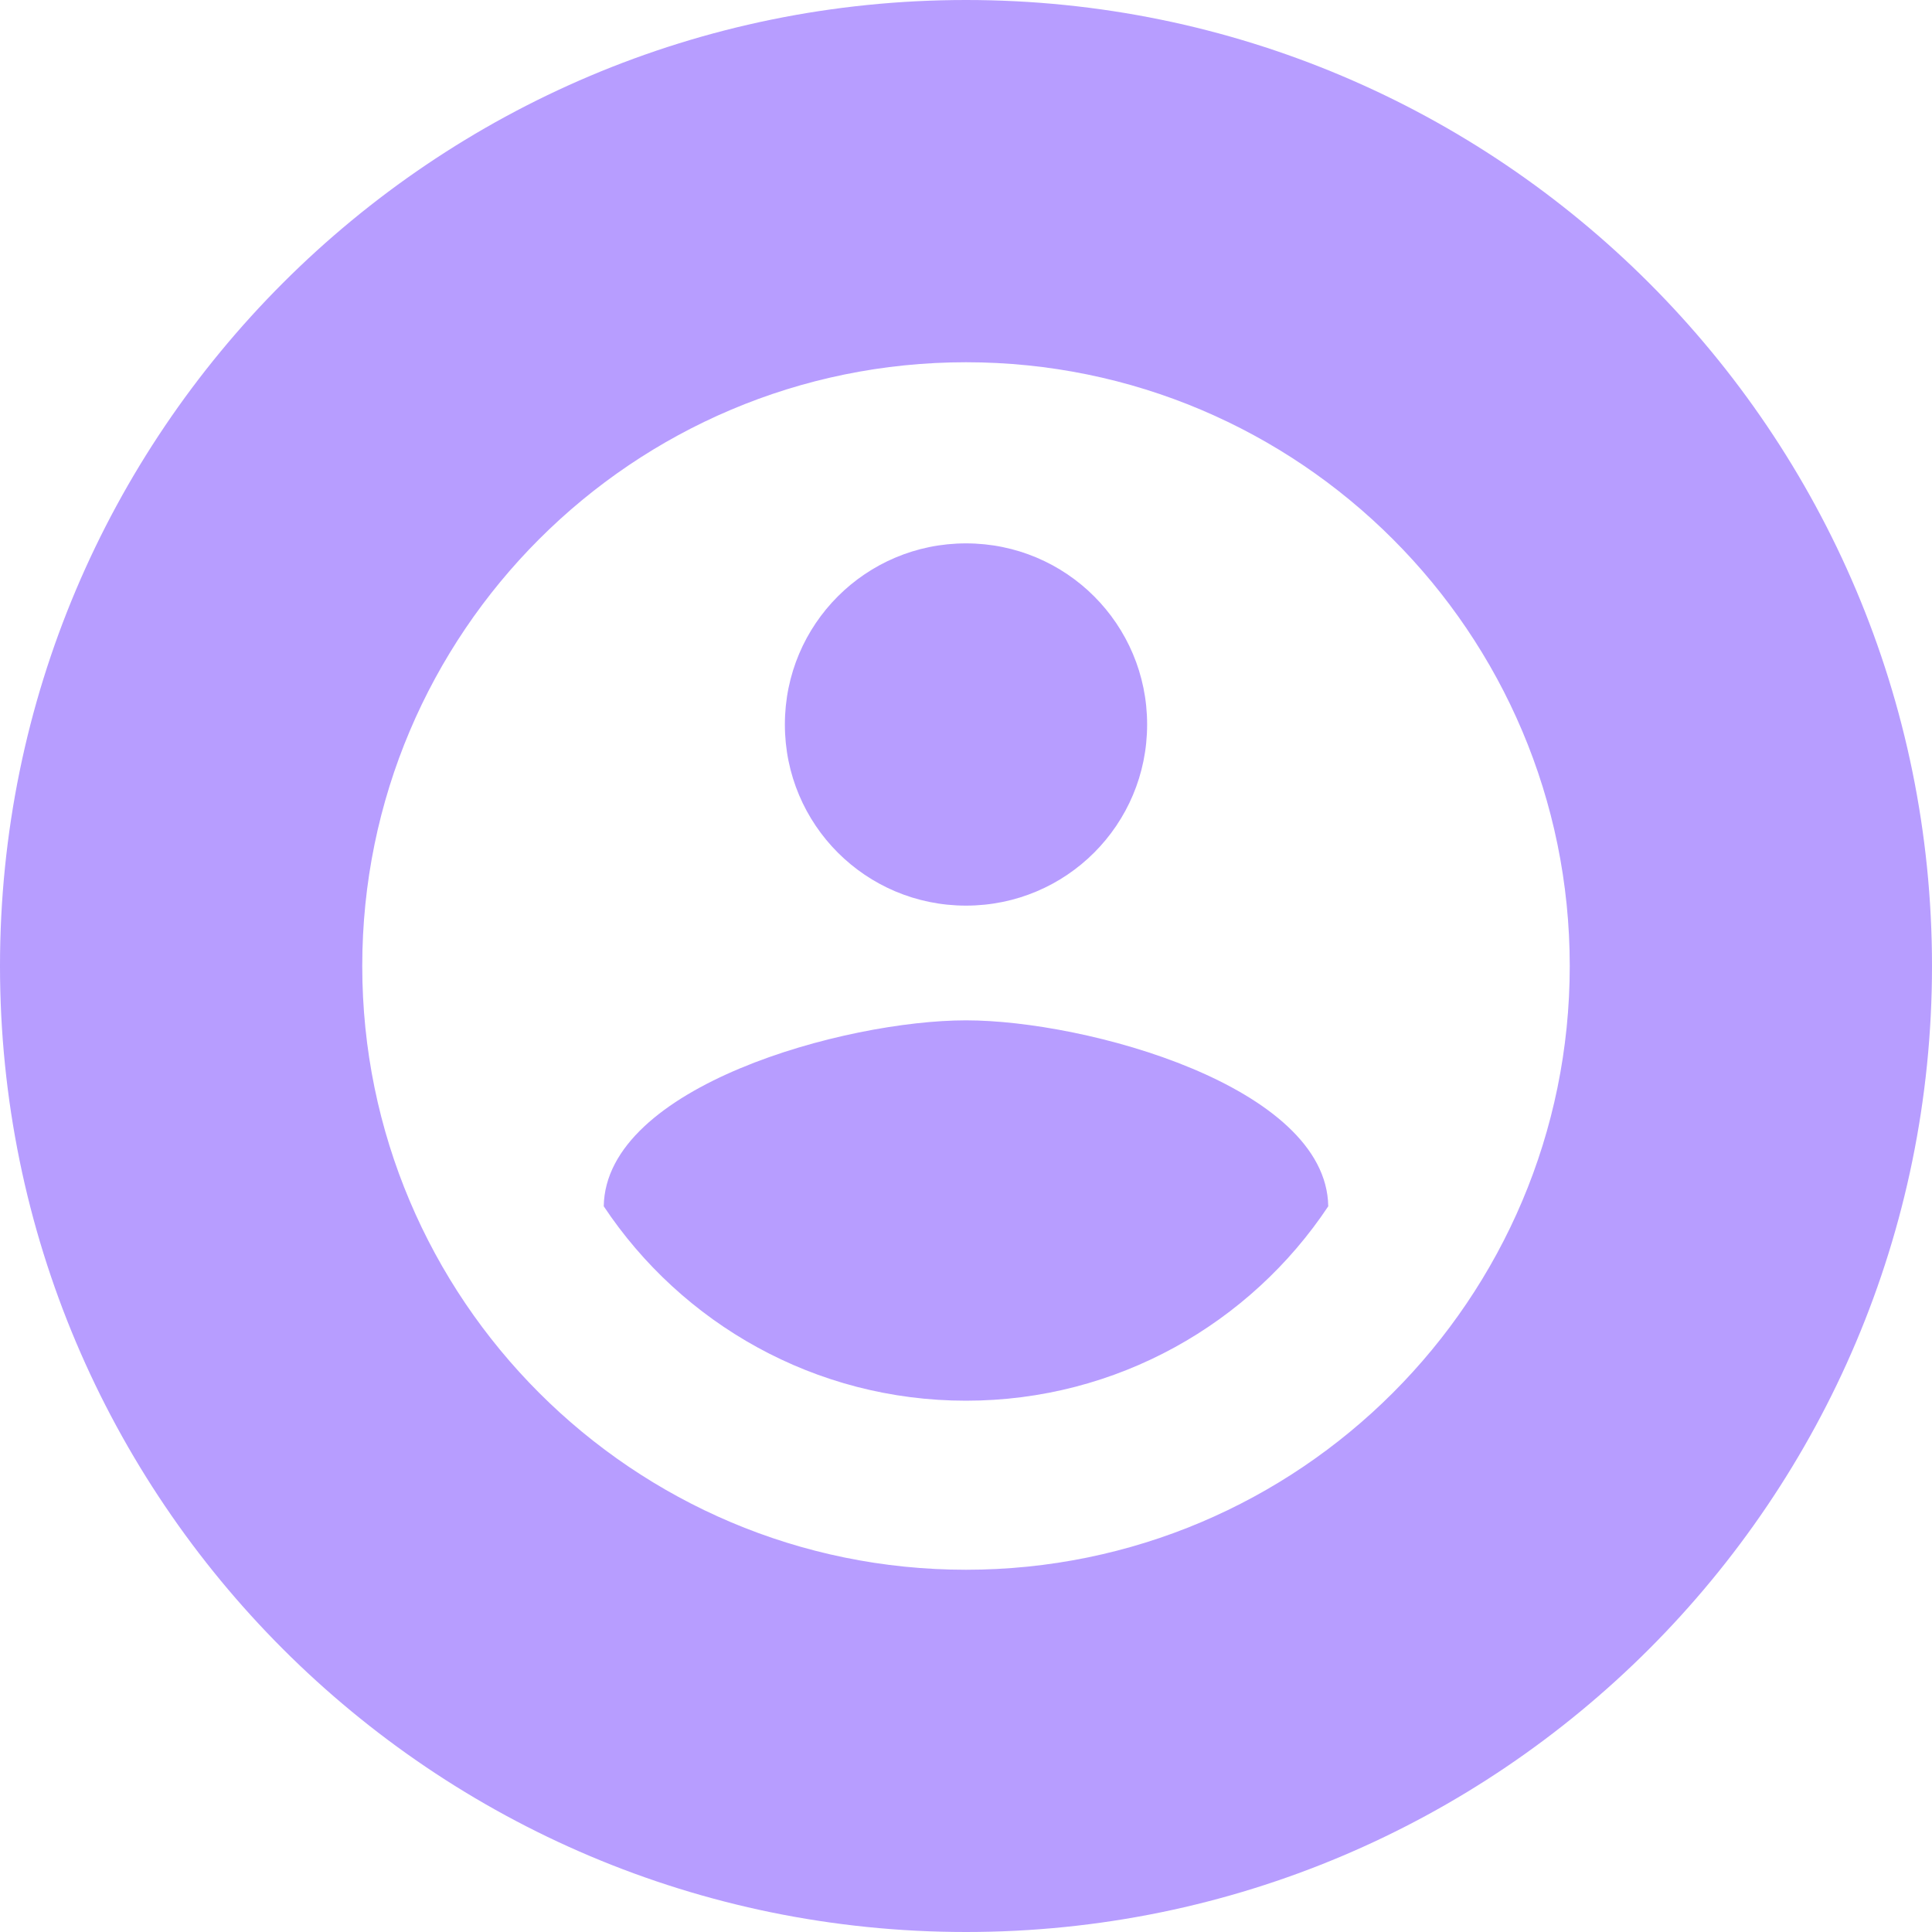
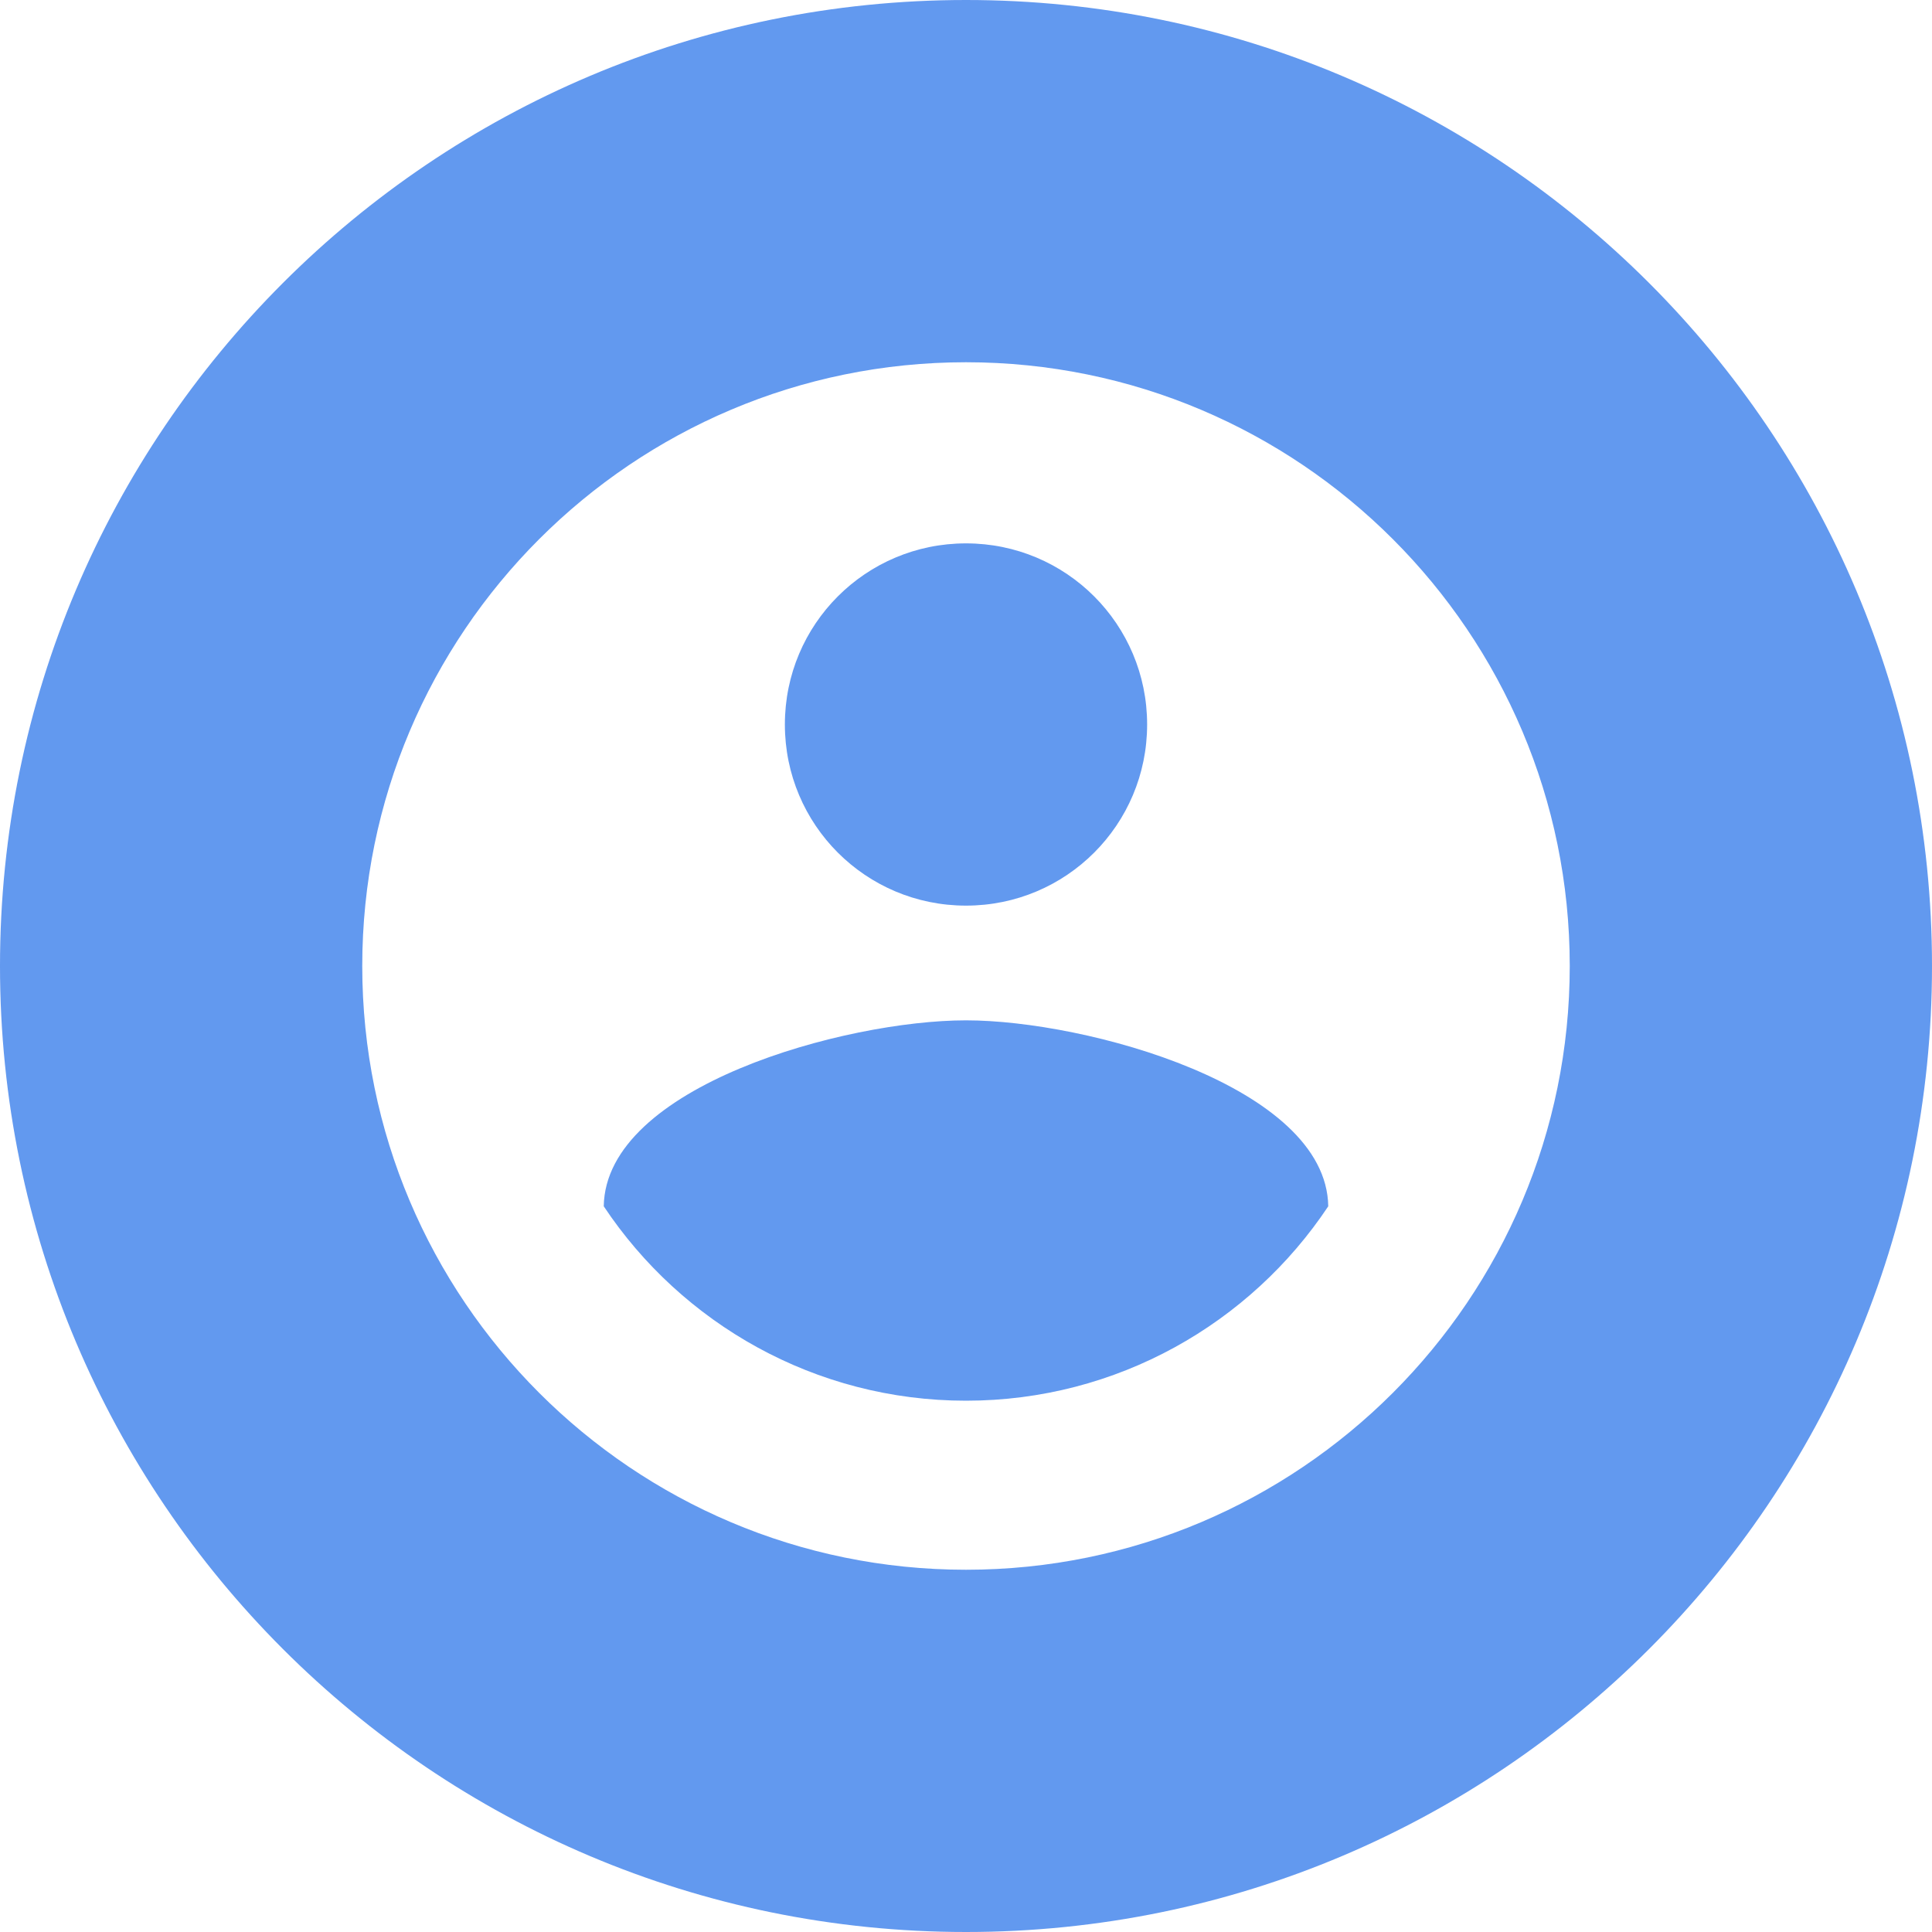
<svg xmlns="http://www.w3.org/2000/svg" width="16" height="16" viewBox="0 0 16 16" fill="none">
-   <path opacity="0.7" fill-rule="evenodd" clip-rule="evenodd" d="M8 16C12.418 16 16 12.418 16 8C16 3.582 12.418 0 8 0C3.582 0 0 3.582 0 8C0 12.418 3.582 16 8 16ZM3 8C3 5.24 5.24 3 8 3C10.76 3 13 5.24 13 8C13 10.76 10.76 13 8 13C5.24 13 3 10.76 3 8ZM9.5 6C9.5 5.17 8.83 4.5 8 4.5C7.17 4.5 6.5 5.17 6.5 6C6.5 6.83 7.17 7.5 8 7.5C8.83 7.5 9.5 6.83 9.5 6ZM5 9.99C5.645 10.96 6.75 11.6 8 11.6C9.25 11.6 10.355 10.96 11 9.99C10.985 8.995 8.995 8.45 8 8.45C7 8.45 5.015 8.995 5 9.99Z" fill="#9873FF" />
+   <path opacity="0.7" fill-rule="evenodd" clip-rule="evenodd" d="M8 16C12.418 16 16 12.418 16 8C16 3.582 12.418 0 8 0C3.582 0 0 3.582 0 8C0 12.418 3.582 16 8 16ZM3 8C3 5.24 5.24 3 8 3C10.76 3 13 5.24 13 8C13 10.76 10.76 13 8 13C5.24 13 3 10.76 3 8ZM9.5 6C9.5 5.17 8.83 4.5 8 4.5C7.17 4.5 6.5 5.17 6.5 6C6.5 6.83 7.17 7.5 8 7.5C8.83 7.5 9.5 6.83 9.5 6ZM5 9.99C5.645 10.96 6.75 11.6 8 11.6C9.25 11.6 10.355 10.96 11 9.99C10.985 8.995 8.995 8.45 8 8.45C7 8.45 5.015 8.995 5 9.99Z" fill="#206de8" />
</svg>
